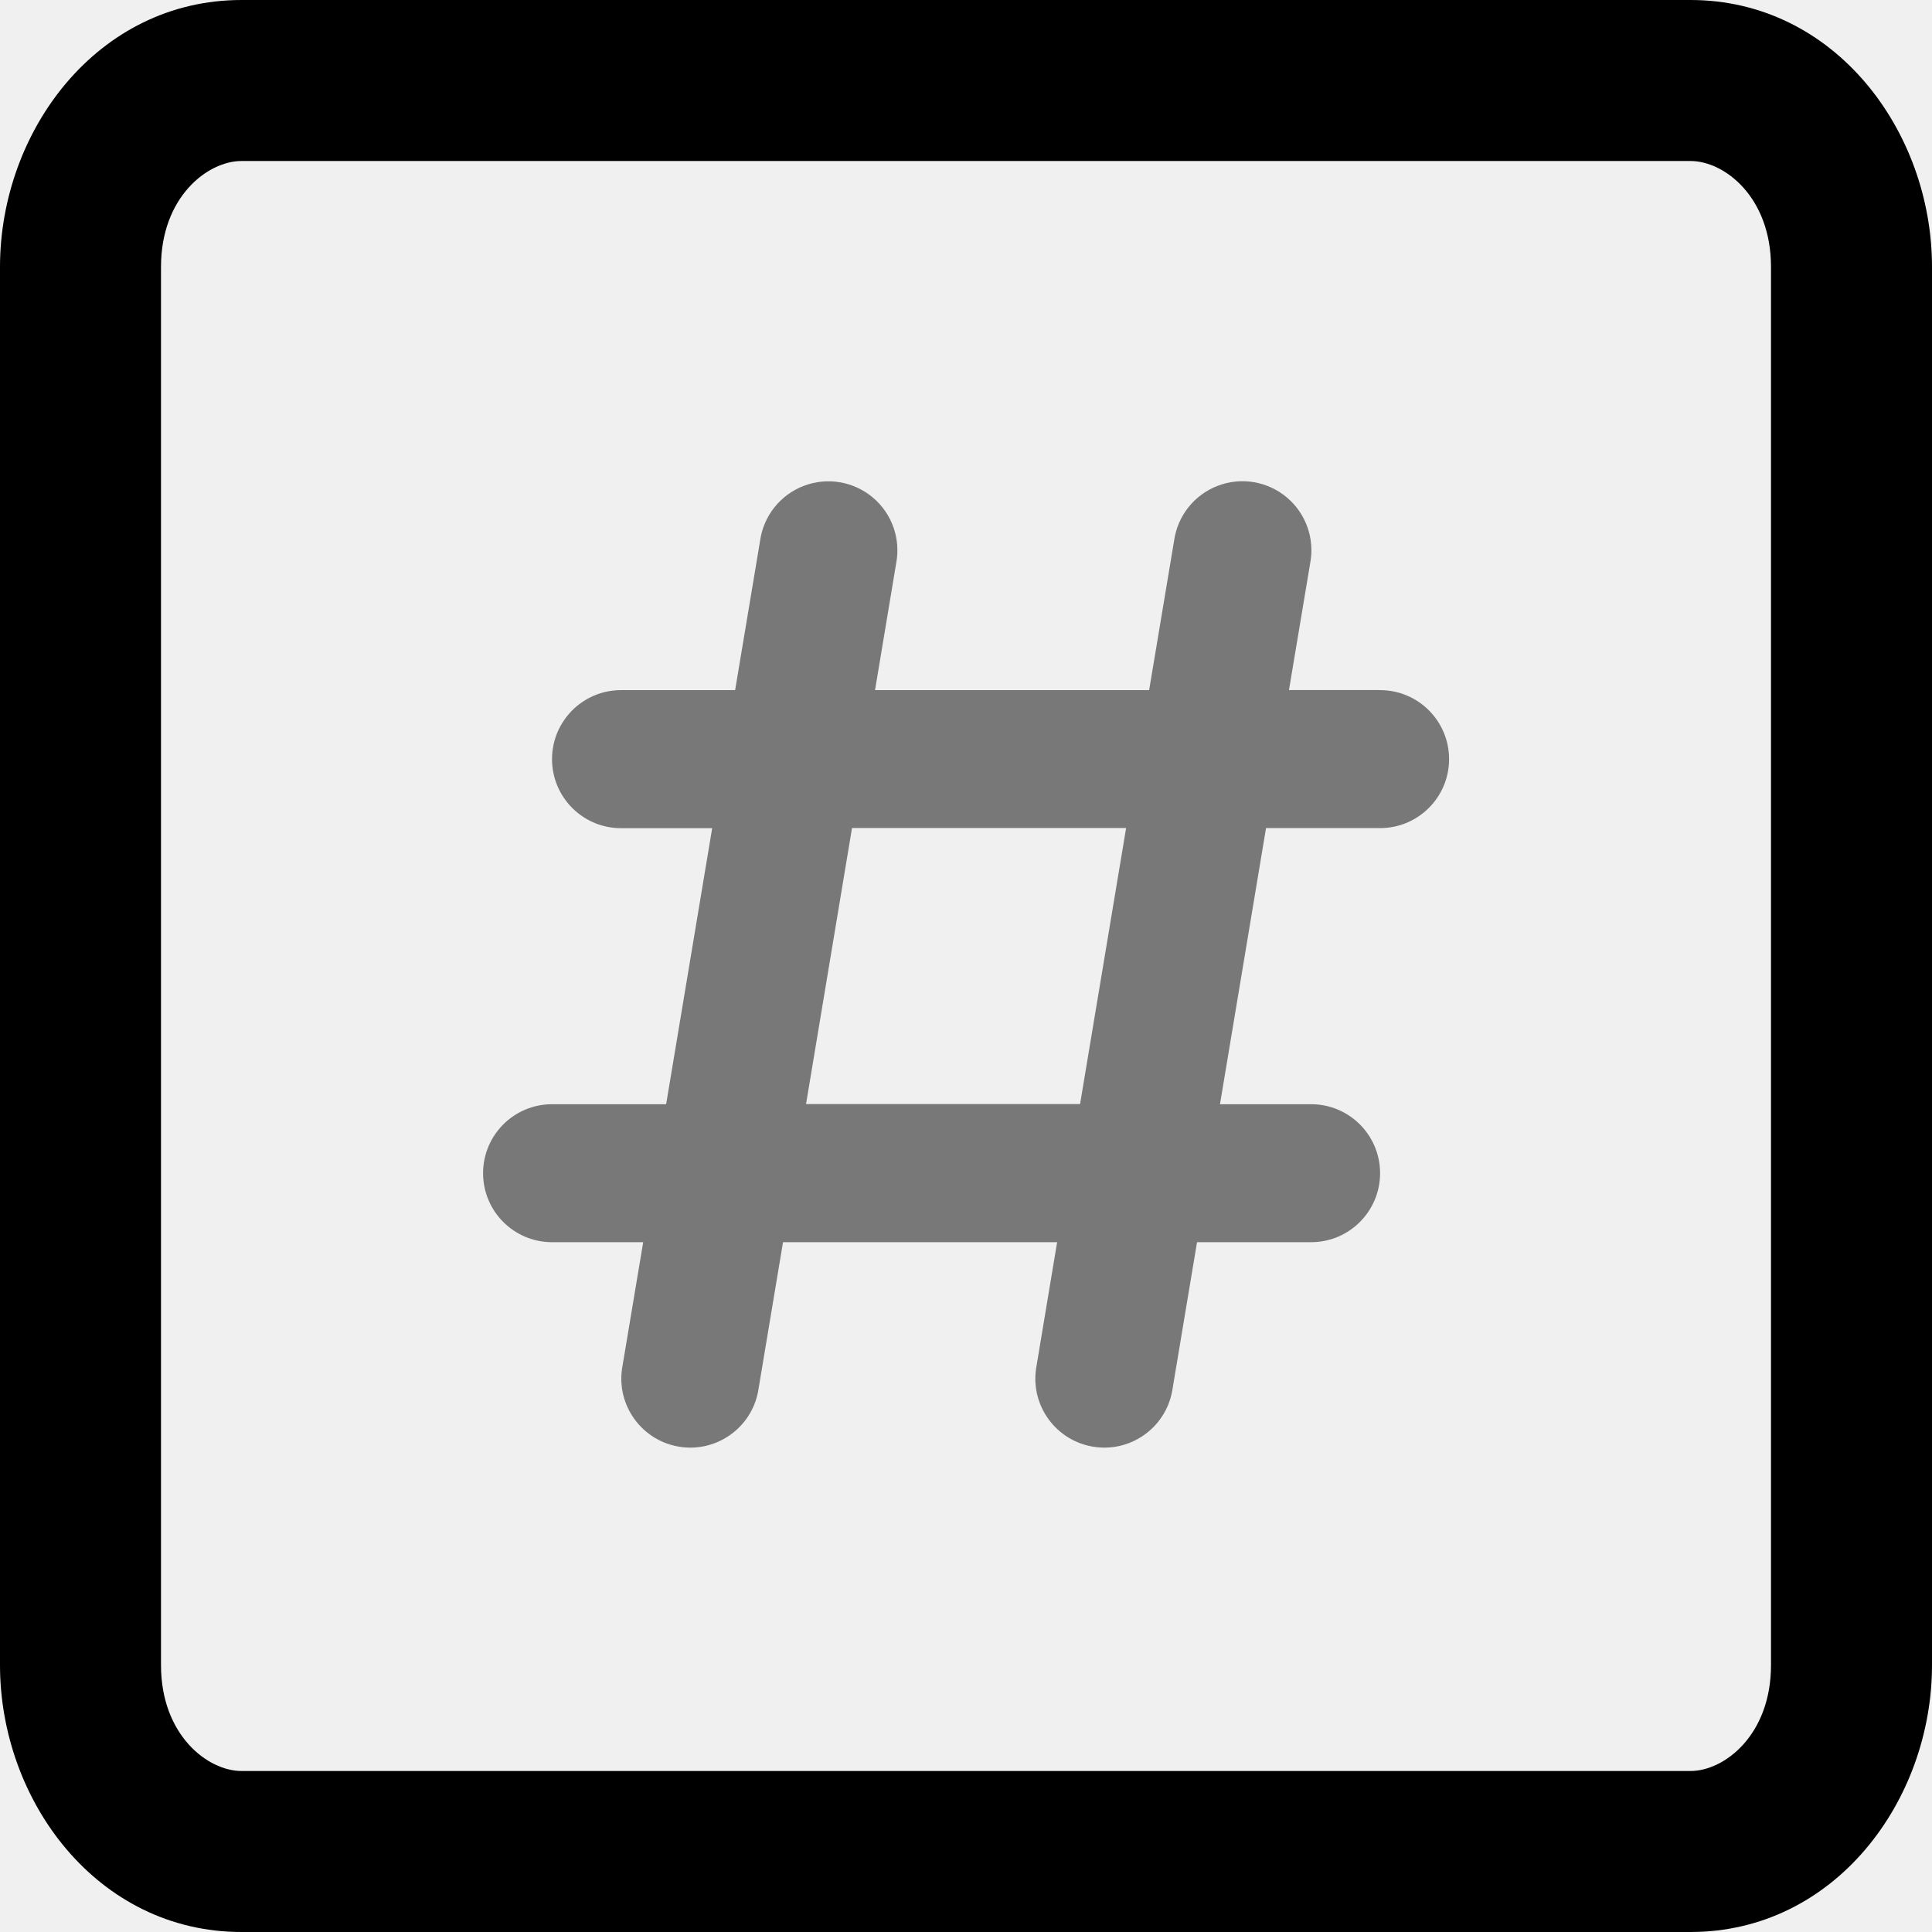
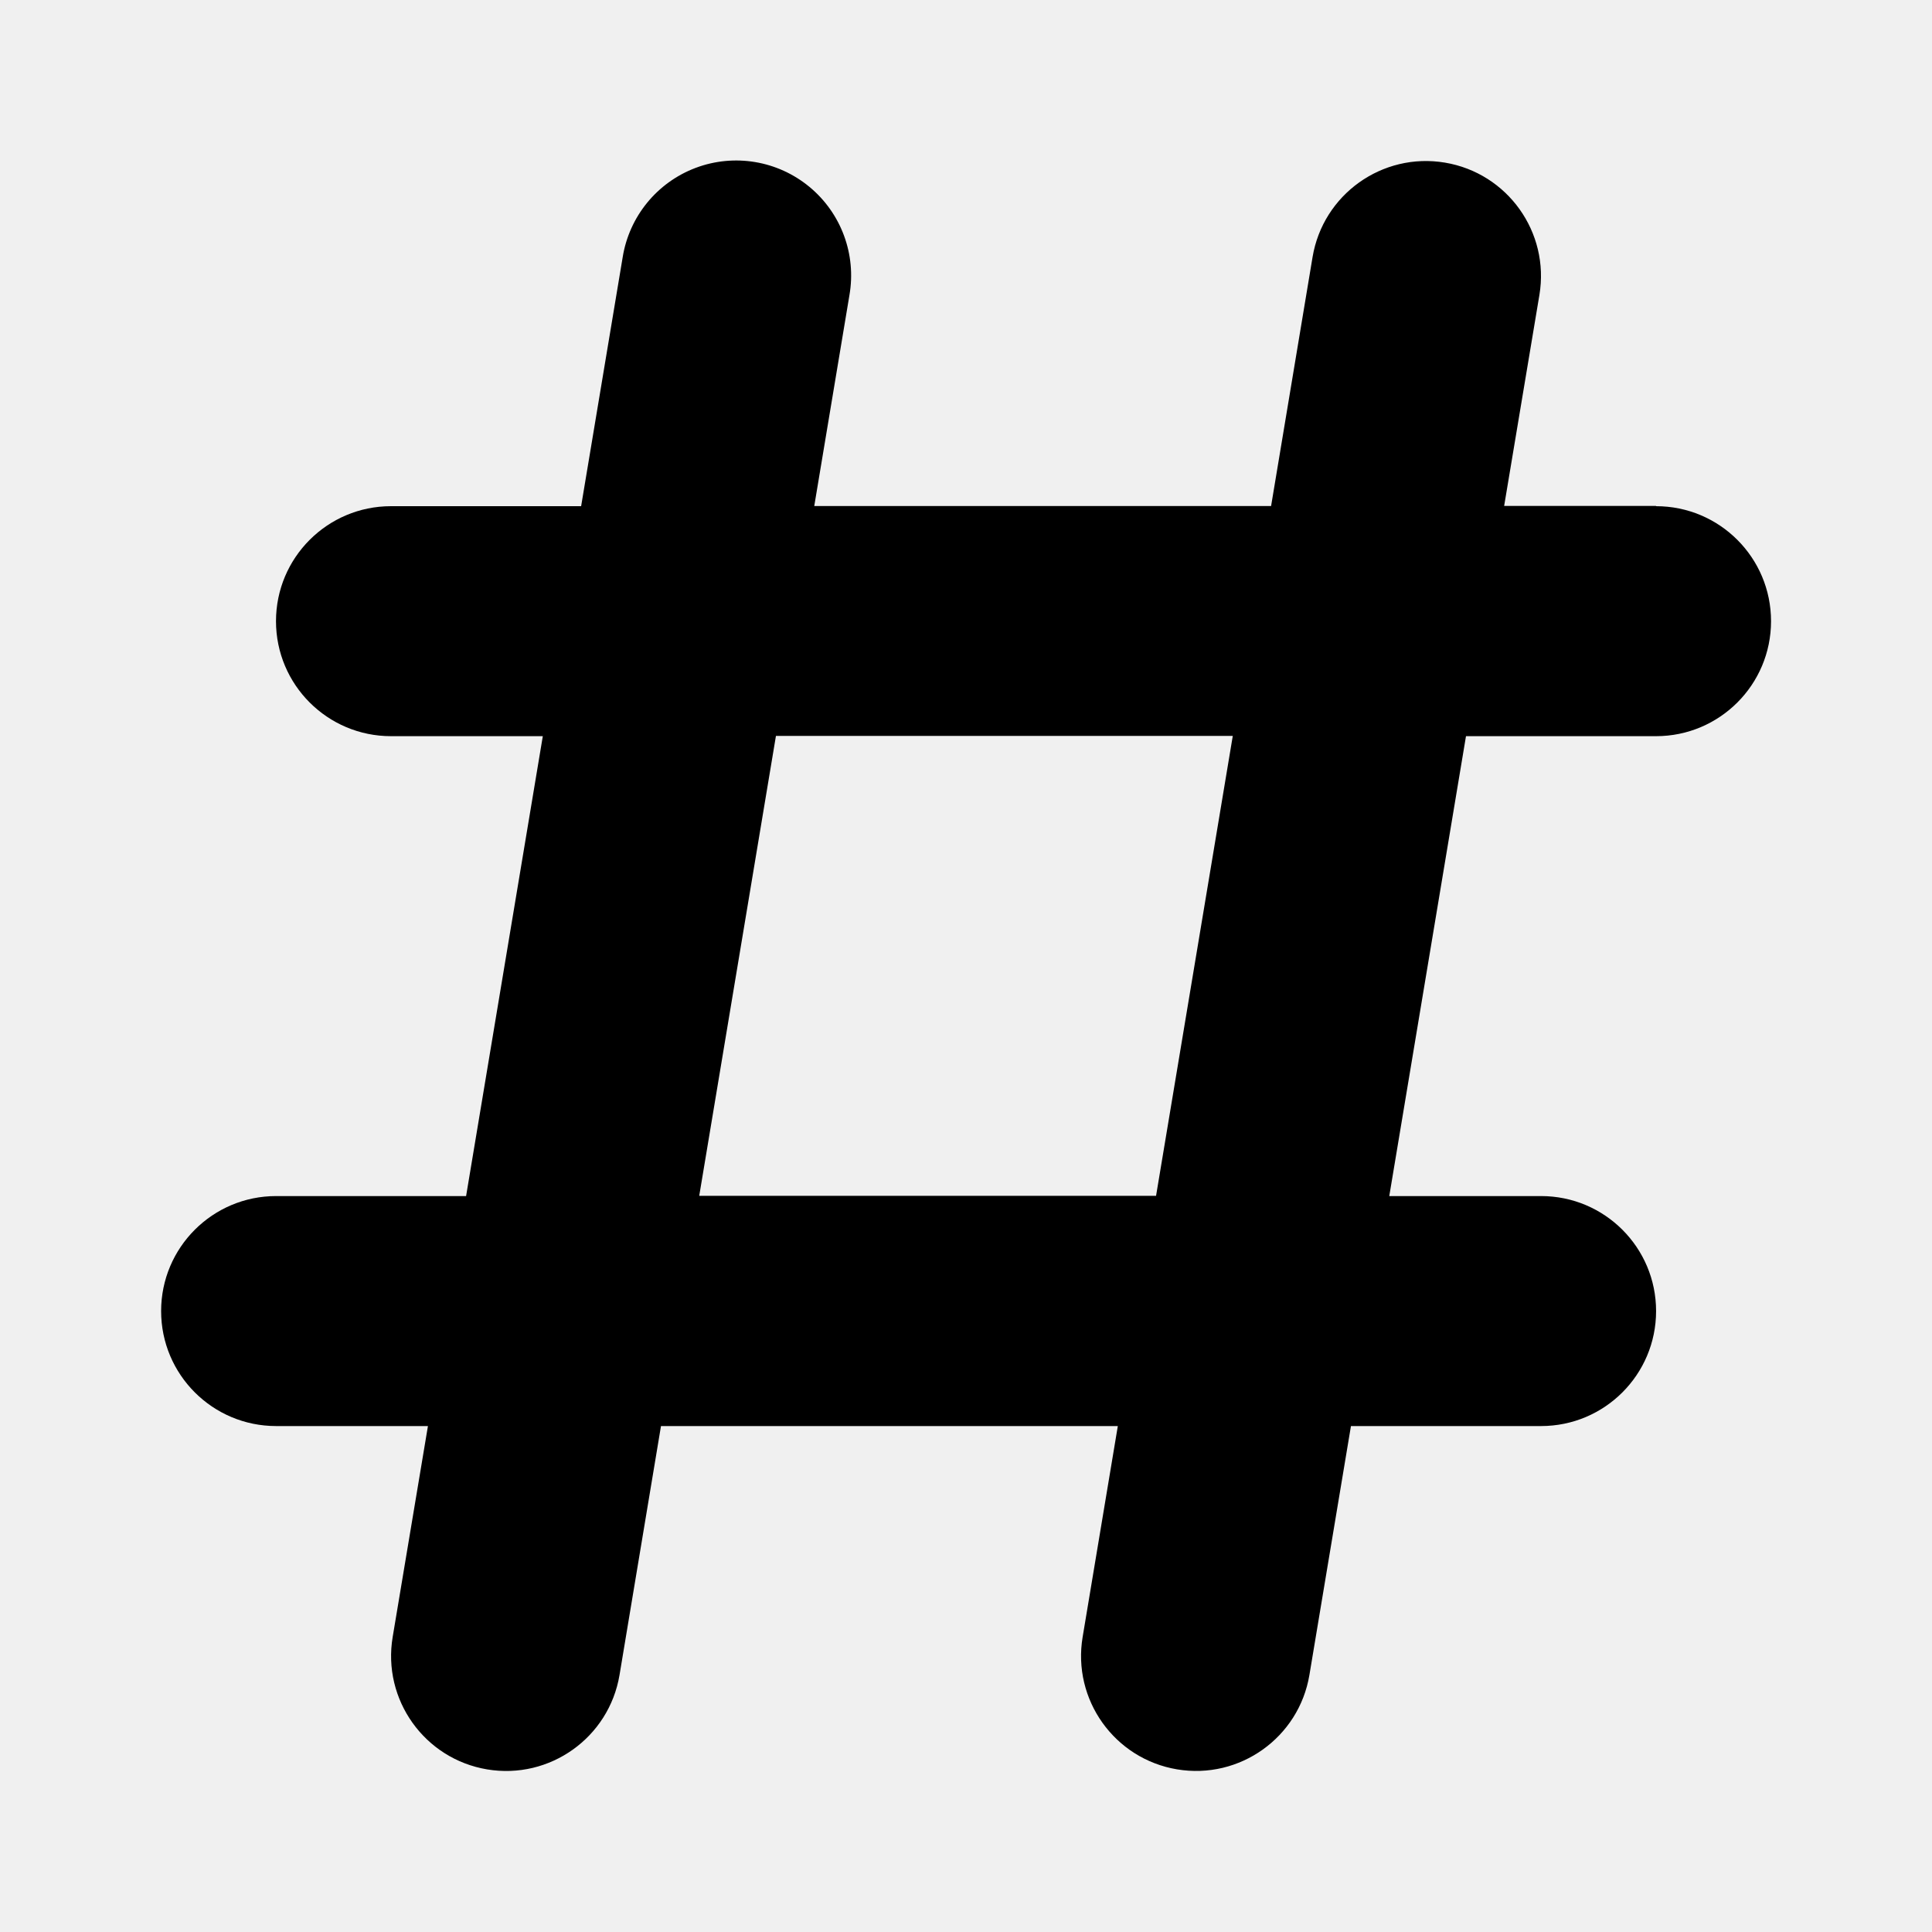
<svg xmlns="http://www.w3.org/2000/svg" width="24" height="24" viewBox="0 0 24 24">
-   <g clip-path="url(#a)">
-     <path fill-rule="evenodd" clip-rule="evenodd" d="M3 2c-.42 0-1 .446-1 1.316v17.368C2 21.554 2.58 22 3 22h18c.42 0 1-.446 1-1.316V3.316C22 2.446 21.42 2 21 2H3ZM0 3.316C0 1.627 1.21 0 3 0h18c1.79 0 3 1.627 3 3.316v17.368C24 22.373 22.79 24 21 24H3c-1.79 0-3-1.627-3-3.316V3.316Z" />
-     <path opacity=".5" d="M17.144 8.572h-1.132l.263-1.573a.857.857 0 1 0-1.69-.282l-.31 1.856H10.87L11.132 7a.857.857 0 1 0-1.69-.282l-.31 1.855H7.715a.857.857 0 1 0 0 1.715h1.132l-.572 3.429H6.858a.857.857 0 1 0 0 1.714H7.99l-.263 1.573a.857.857 0 0 0 1.69.283l.31-1.856h3.405l-.262 1.573a.857.857 0 0 0 1.69.283l.31-1.856h1.417a.857.857 0 1 0 0-1.714h-1.132l.572-3.43h1.417a.857.857 0 1 0 0-1.714v-.001Zm-3.726 5.143h-3.405l.571-3.429h3.405l-.572 3.429Z" />
-   </g>
-   <defs>
-     <clipPath id="a">
-       <path fill="#fff" d="M0 0h24v24H0z" />
-     </clipPath>
-   </defs>
+   <path d="M20.571 6.285h-1.886l.438-2.621a1.428 1.428 0 1 0-2.818-.47l-.515 3.092h-5.675l.437-2.62a1.428 1.428 0 1 0-2.817-.47l-.516 3.092H4.857a1.428 1.428 0 1 0 0 2.857h1.886l-.953 5.713H3.43a1.428 1.428 0 1 0 0 2.857h1.886l-.438 2.62a1.428 1.428 0 0 0 2.818.472l.515-3.092h5.675l-.437 2.62a1.428 1.428 0 0 0 2.817.472l.516-3.092h2.362a1.428 1.428 0 1 0 0-2.857h-1.886l.953-5.713h2.361a1.428 1.428 0 1 0 0-2.857v-.003Zm-6.21 8.57H8.686l.953-5.713h5.675l-.953 5.713Z" />
</svg>
